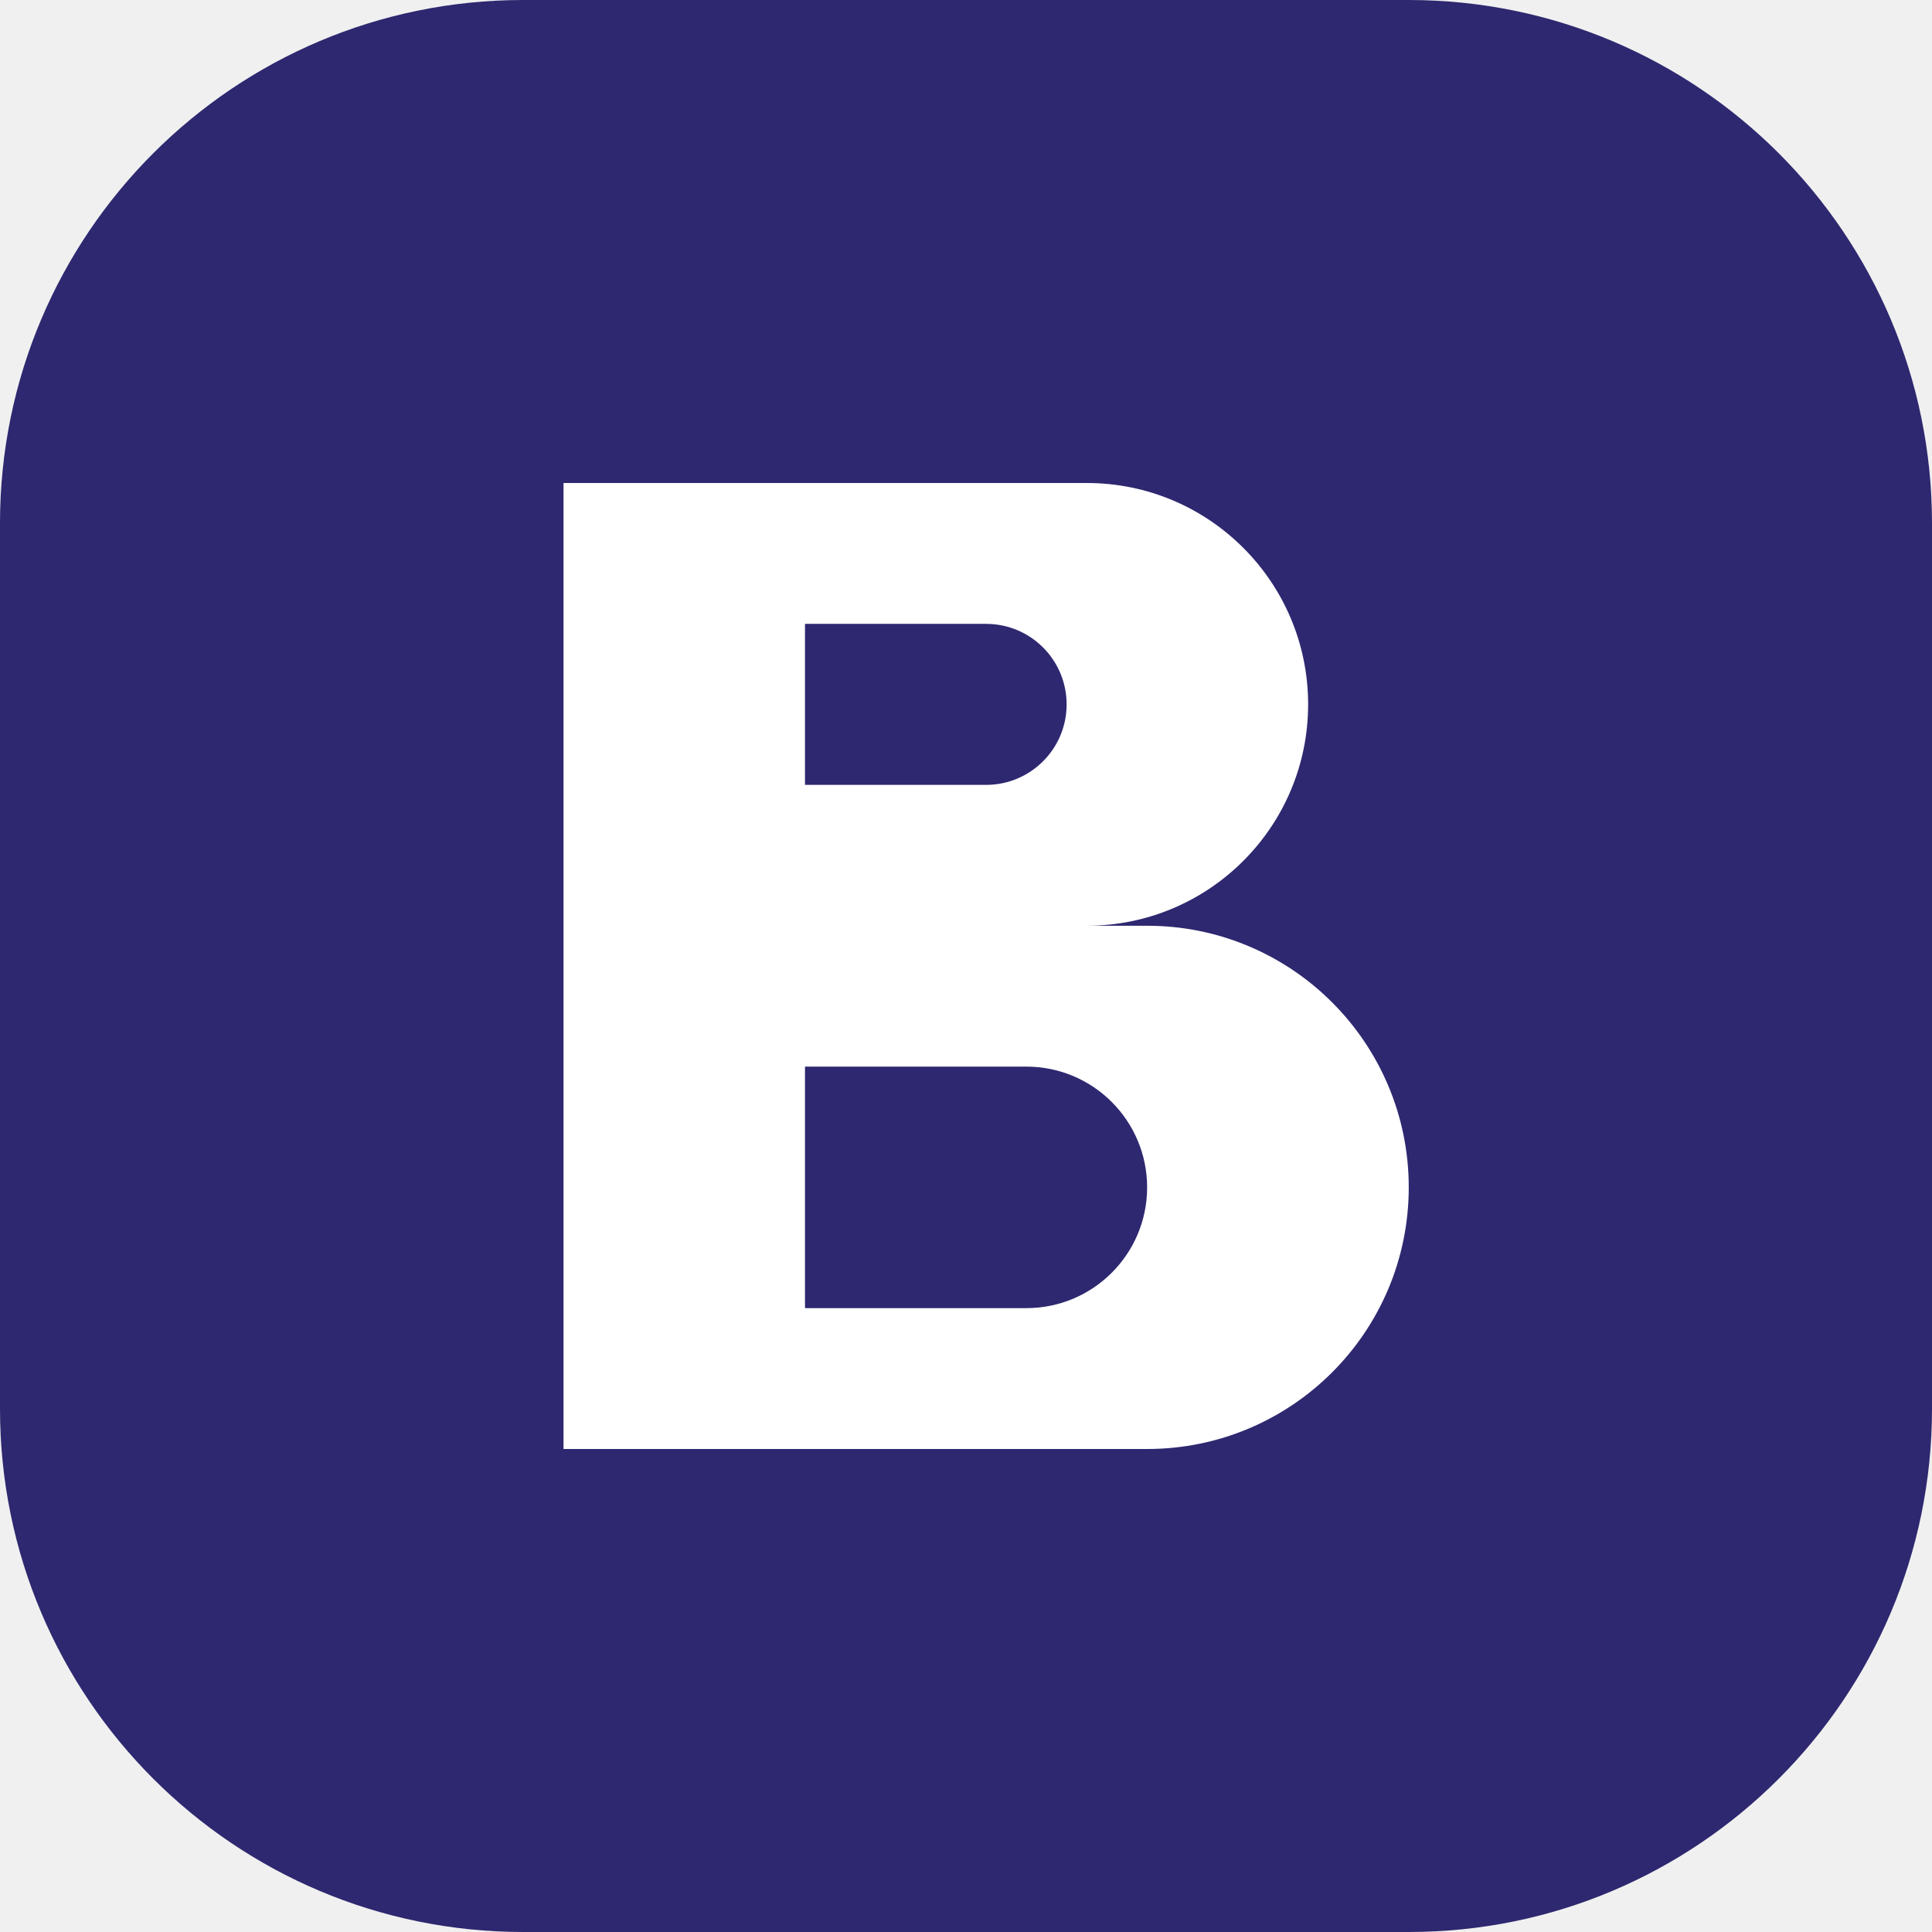
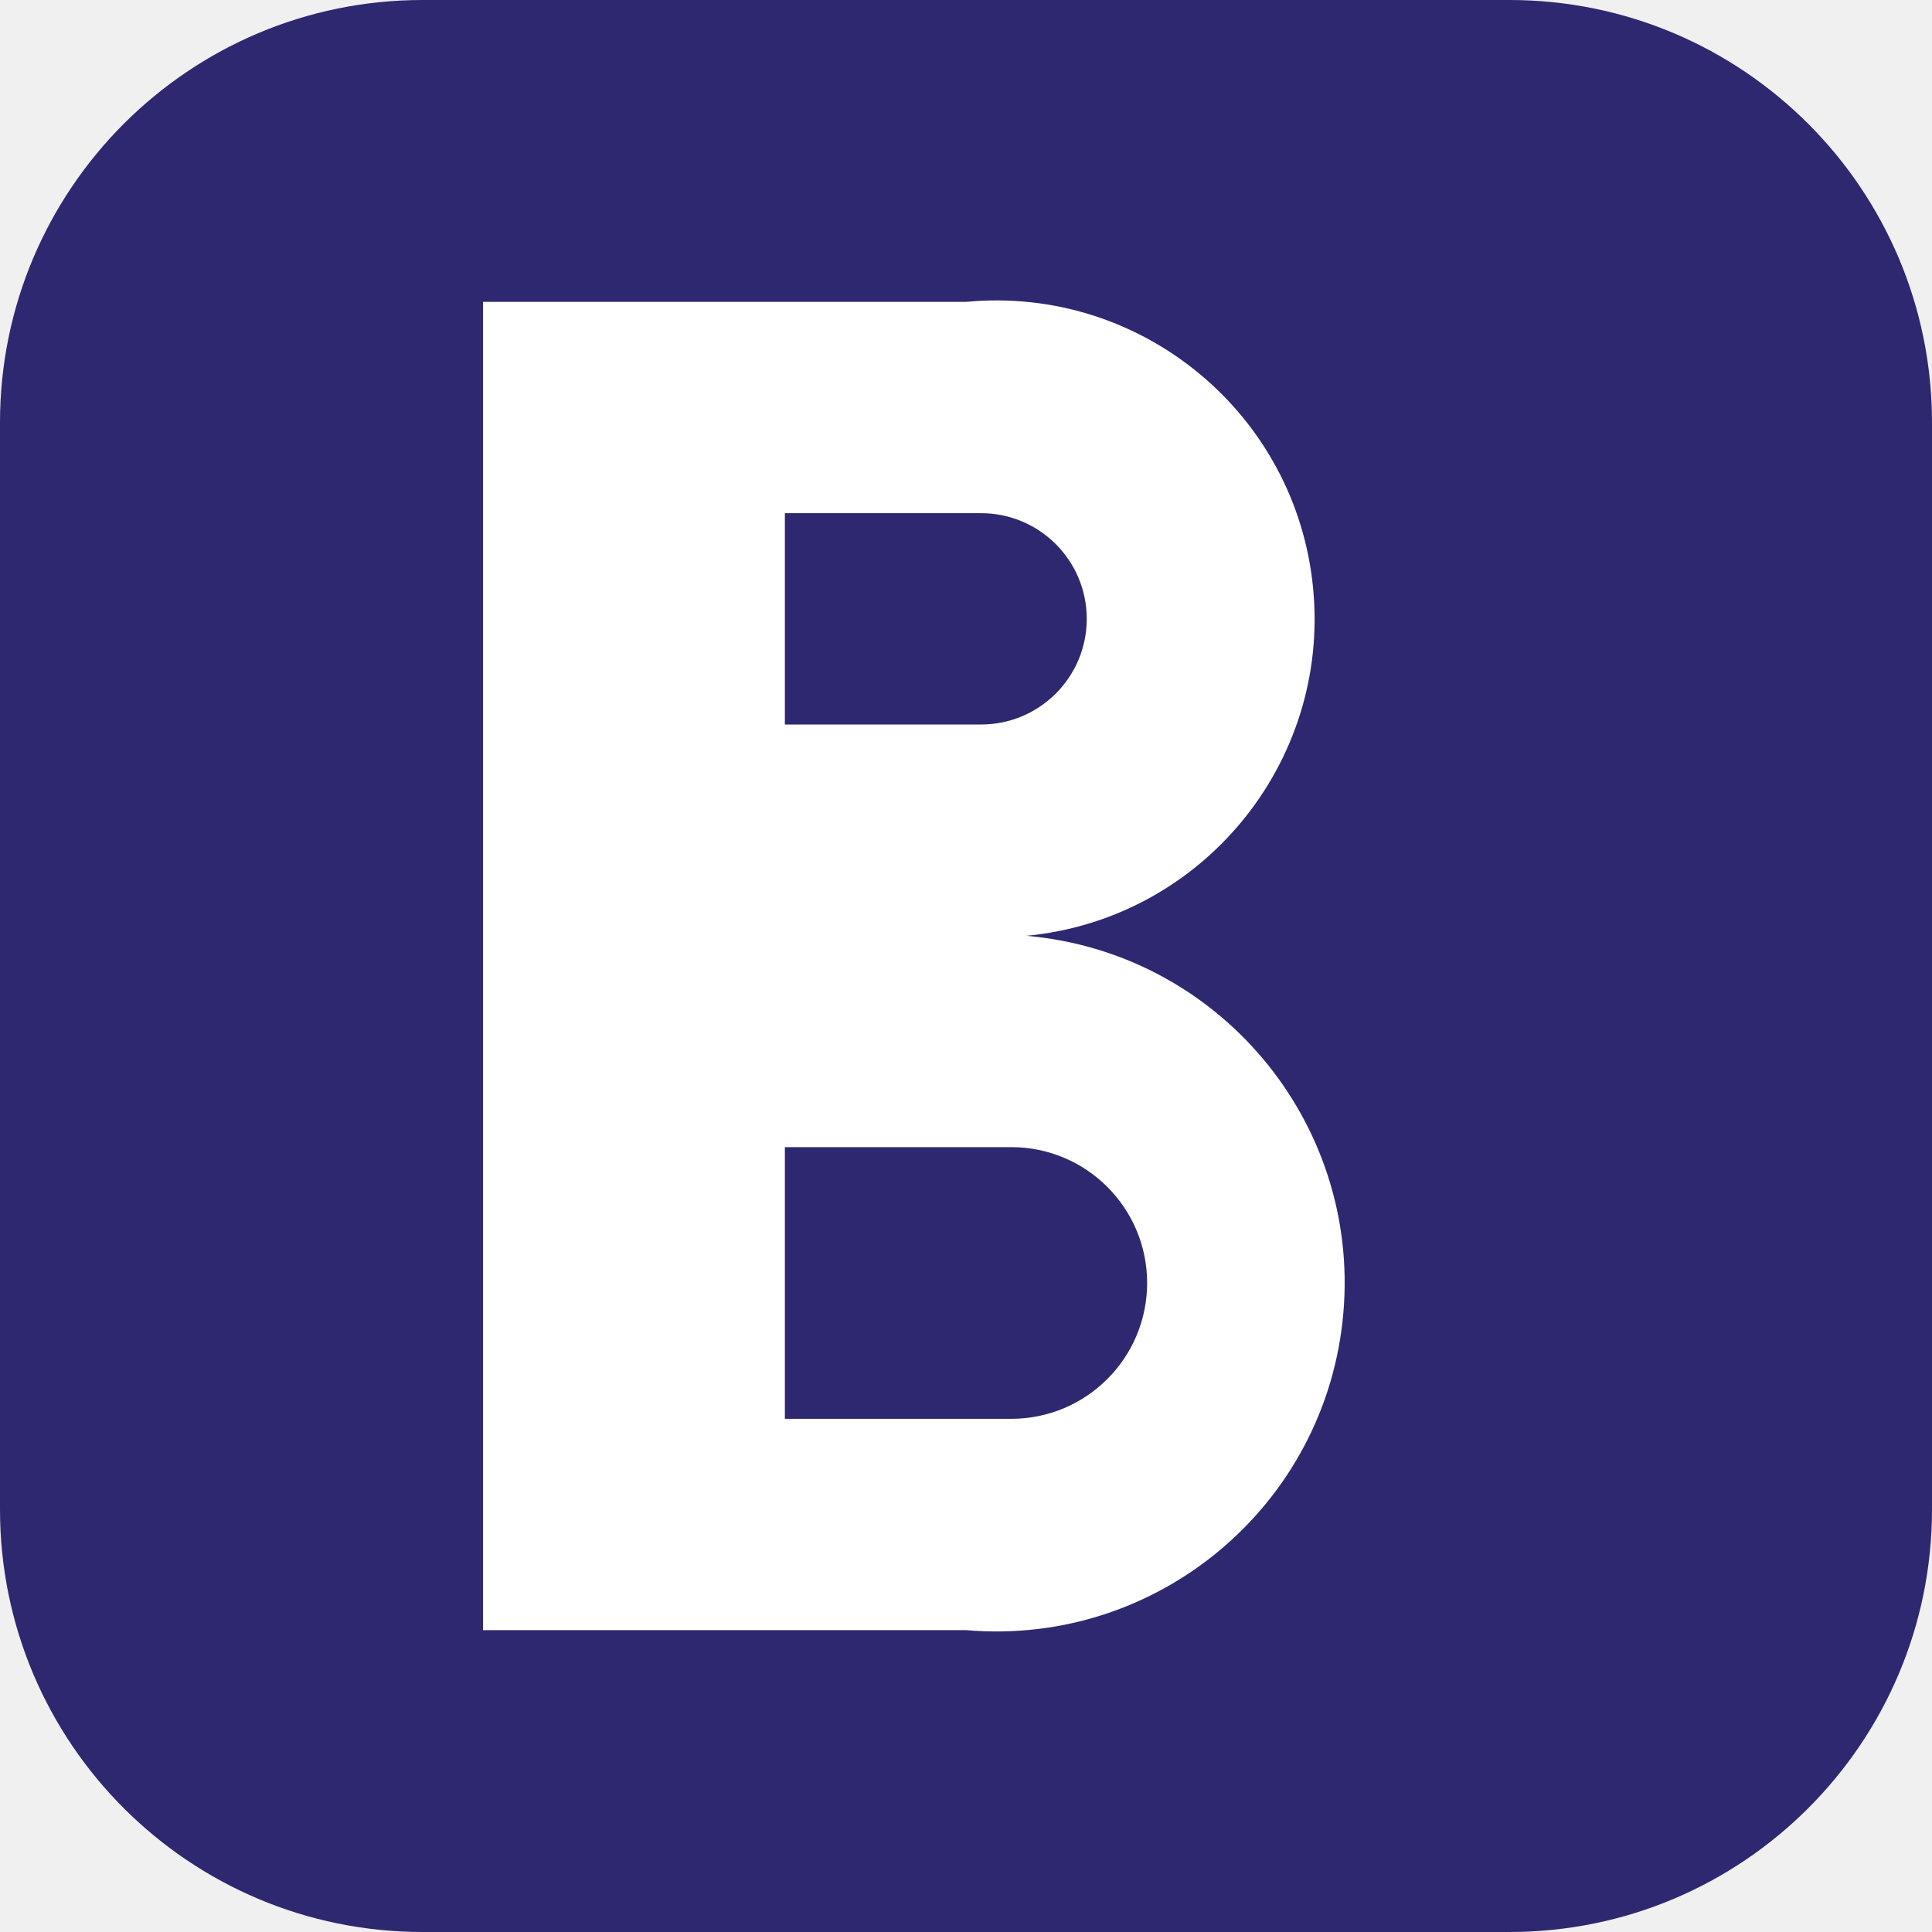
- <svg xmlns="http://www.w3.org/2000/svg" viewBox="0 0 48 48" width="48" height="48">
-   <rect width="48" height="48" rx="13" fill="#2E2870" />
-   <path fill="#fff" fill-rule="evenodd" d="M14 12h13a5.5 5.5 0 0 1 0 11h1.5a6.5 6.5 0 0 1 0 13H14V12Zm6 3.5h4.5a2 2 0 0 1 0 4H20v-4Zm0 11h5.5a3 3 0 0 1 0 6H20v-6Z" />
+ <svg xmlns="http://www.w3.org/2000/svg" viewBox="0 0 32 32" width="32" height="32">
+   <style>
+     /* בלוח כהה האריח מואר, אחרת הסמל נבלע בסרגל הכרטיסיות */
+     .tile { fill: #2E2870; }
+     @media (prefers-color-scheme: dark) { .tile { fill: #5B47F7; } }
+   </style>
+   <rect class="tile" width="32" height="32" rx="7" />
+   <path fill="#fff" fill-rule="evenodd" d="M8 5h8a5.25 5.25 0 0 1 1 10.5h0A5.75 5.75 0 0 1 16 27H8V5Zm5 3.5v3.5h3.25a1.75 1.75 0 0 0 0-3.5H13Zm0 10.5v4.5h3.75a2.25 2.25 0 0 0 0-4.5H13Z" />
</svg>
